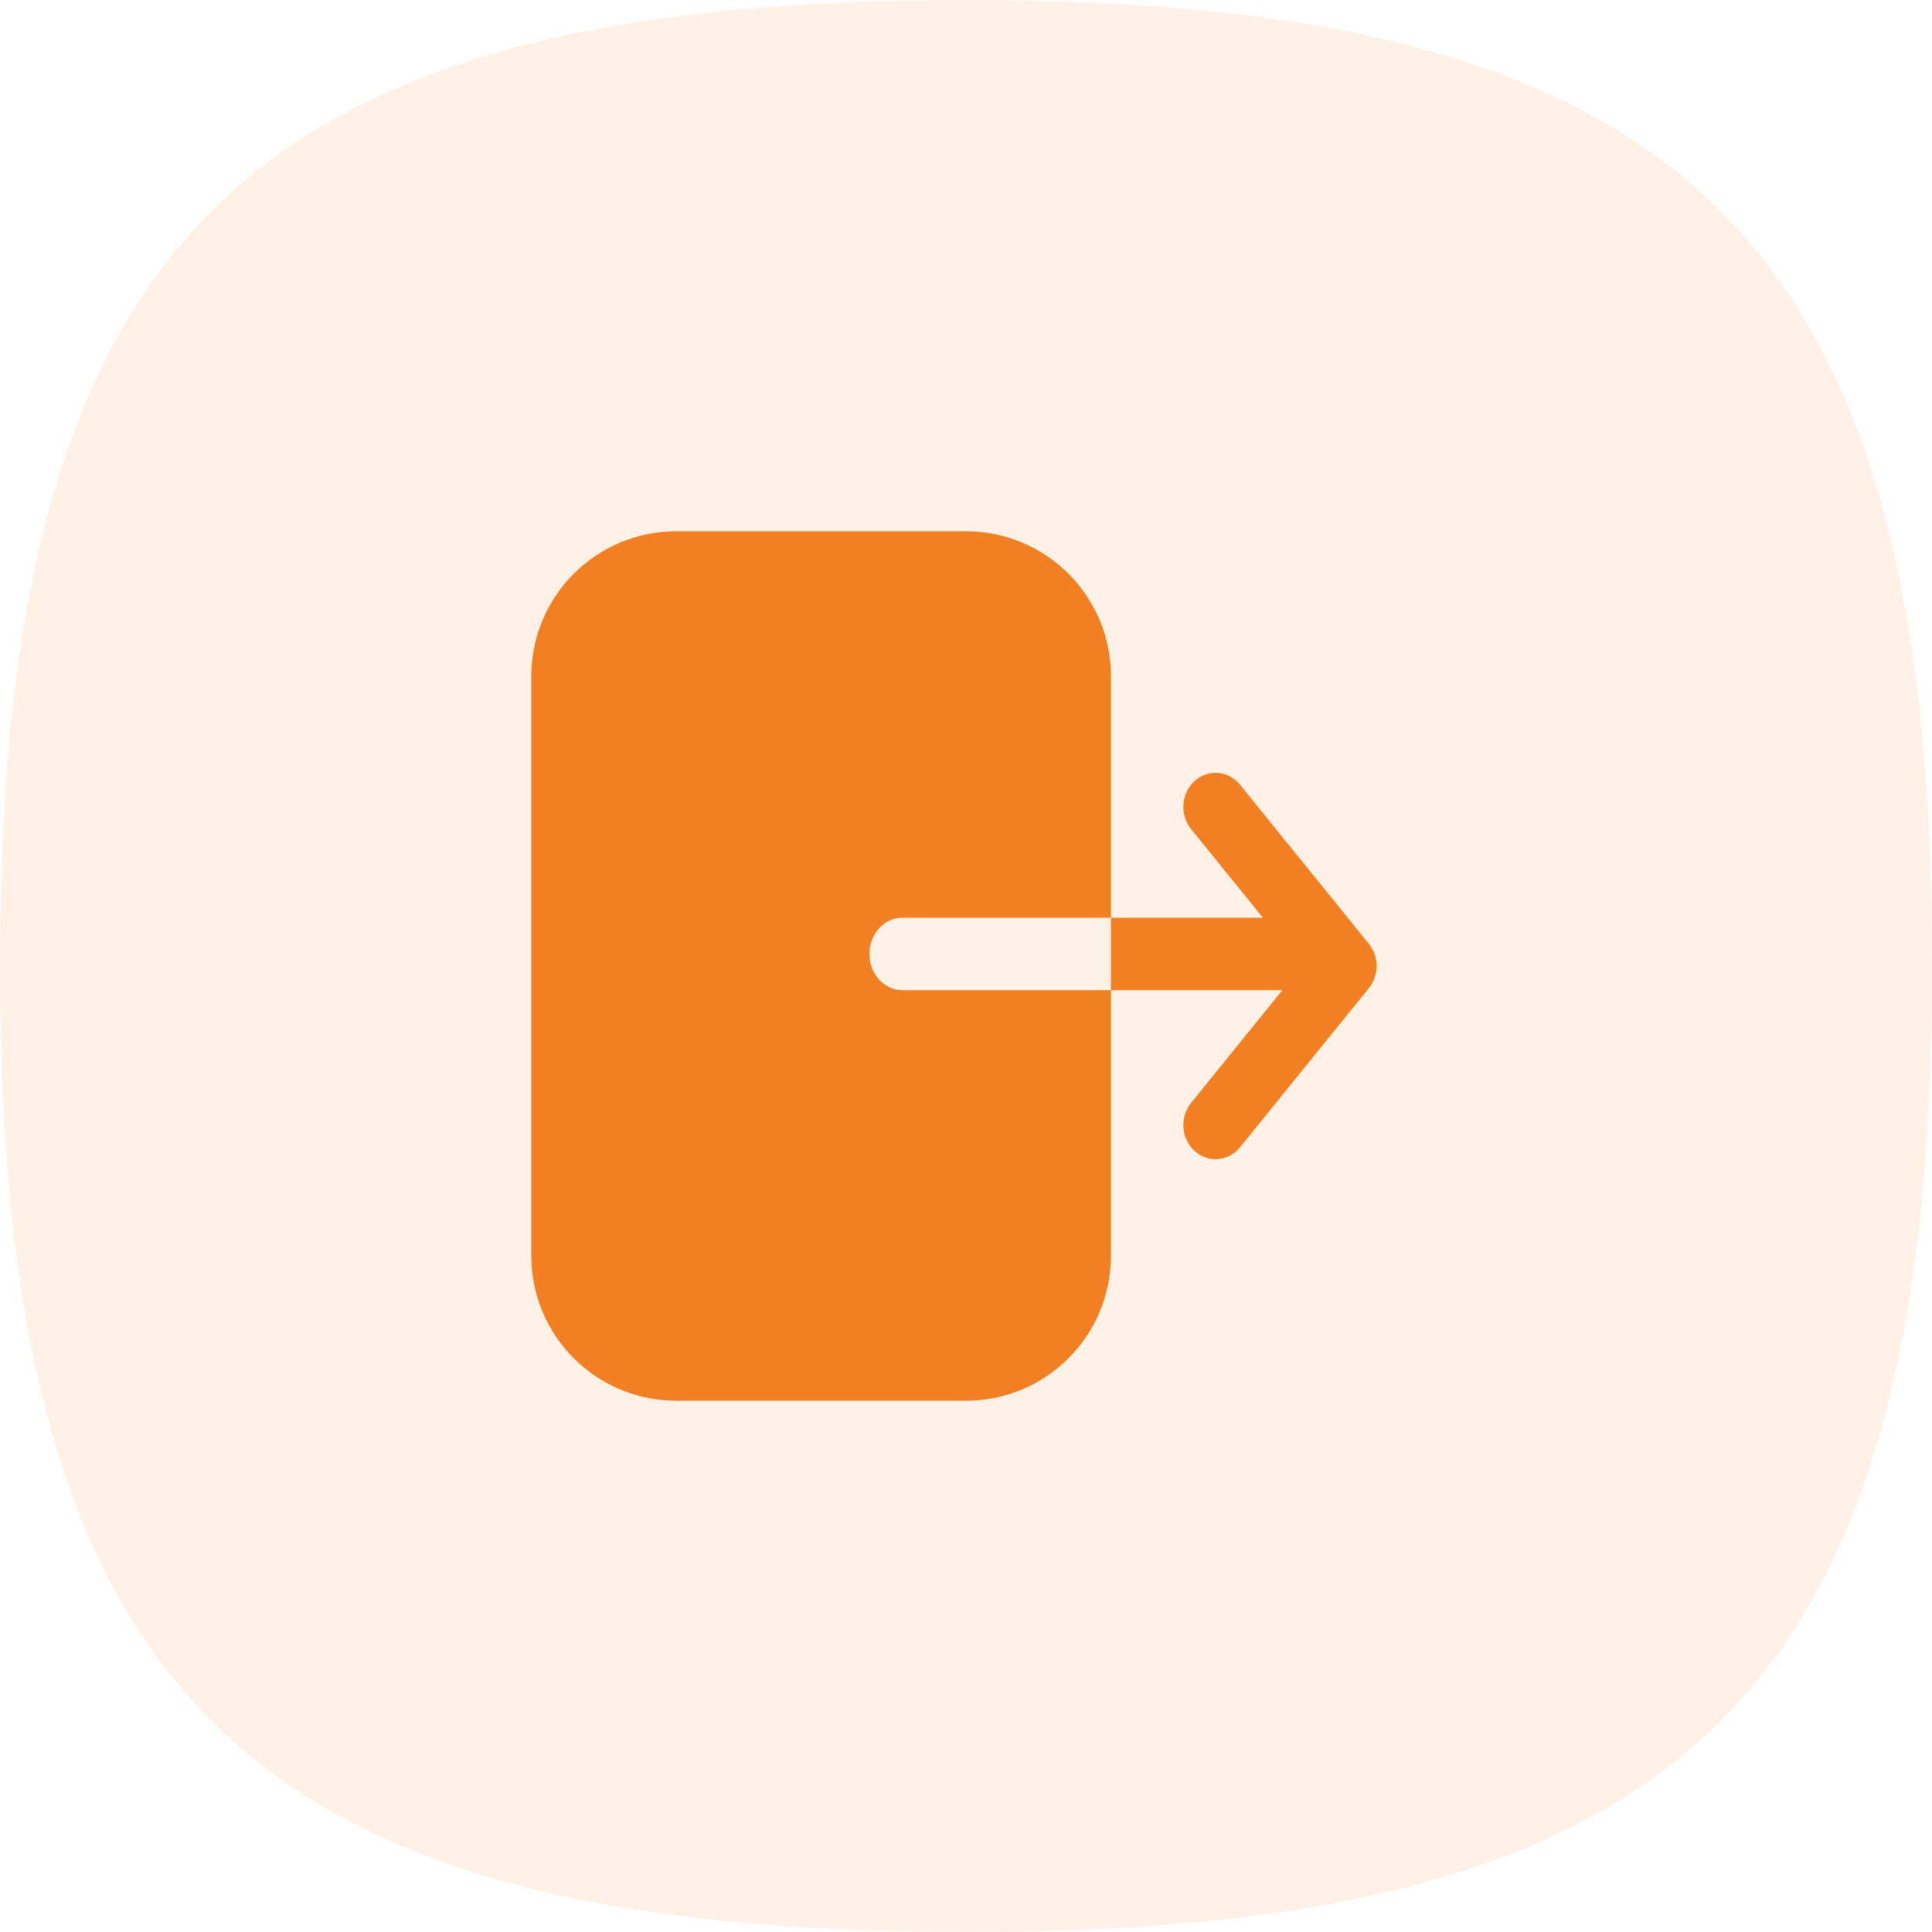
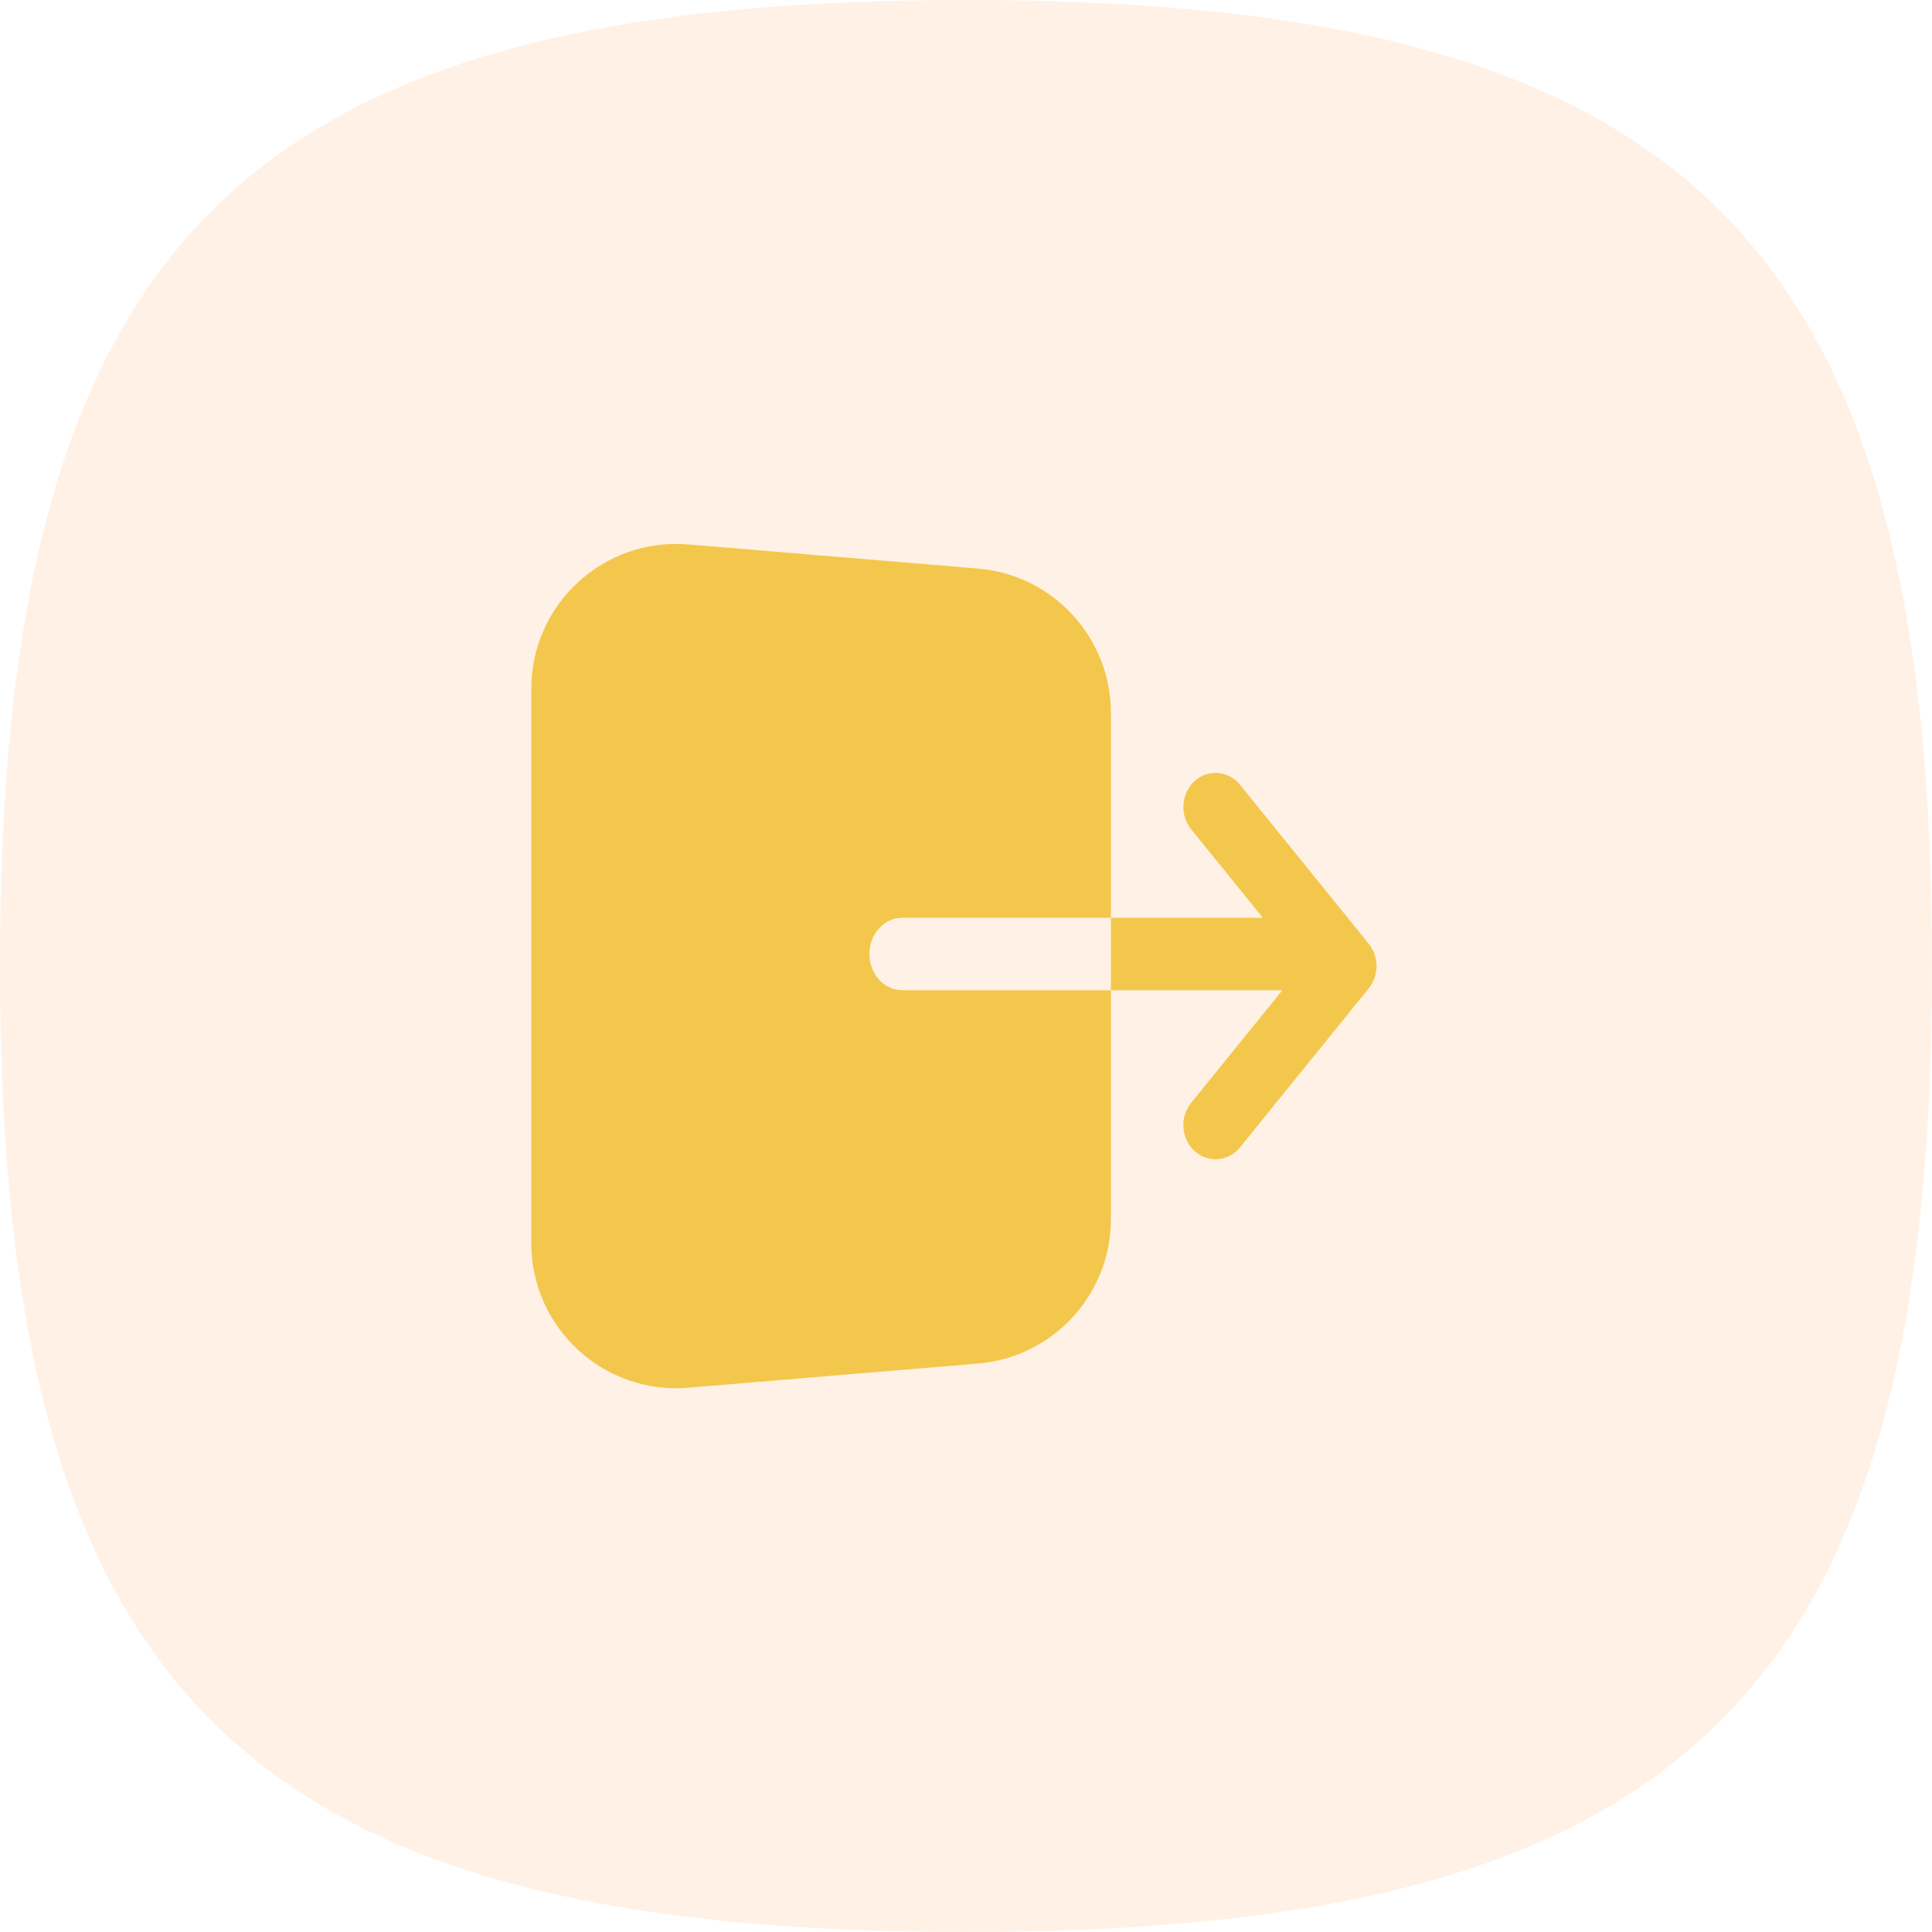
<svg xmlns="http://www.w3.org/2000/svg" width="40" height="40" viewBox="0 0 40 40" fill="none">
  <path fill-rule="evenodd" clip-rule="evenodd" d="M0 20C0 34.999 5.001 40 20 40C34.999 40 40 34.999 40 20C40 5.001 34.999 0 20 0C5.001 0 0 5.001 0 20Z" fill="#FFF1E5" />
-   <path fill-rule="evenodd" clip-rule="evenodd" d="M14 11C12.343 11 11 12.343 11 14V26C11 27.657 12.343 29 14 29H20C21.657 29 23 27.657 23 26V20.5H26.55L24.66 22.835C24.421 23.131 24.453 23.576 24.733 23.83C25.012 24.084 25.433 24.049 25.673 23.753L28.34 20.459C28.553 20.195 28.553 19.805 28.34 19.541L25.673 16.247C25.433 15.95 25.012 15.916 24.733 16.17C24.453 16.424 24.421 16.869 24.66 17.165L26.146 19H23V14C23 12.343 21.657 11 20 11H14ZM23 19V20.5H18.682C18.305 20.5 18 20.164 18 19.75C18 19.336 18.305 19 18.682 19H23Z" fill="#F28022" />
+   <path fill-rule="evenodd" clip-rule="evenodd" d="M14.249 11.272C12.5 11.127 11 12.507 11 14.262V25.741C11 27.496 12.5 28.877 14.249 28.731L20.249 28.231C21.804 28.101 23 26.801 23 25.241V20.502H26.55L24.66 22.836C24.421 23.132 24.453 23.578 24.733 23.832C25.012 24.085 25.433 24.051 25.673 23.755L28.34 20.461C28.553 20.197 28.553 19.806 28.34 19.542L25.673 16.248C25.433 15.952 25.012 15.918 24.733 16.172C24.453 16.425 24.421 16.871 24.66 17.167L26.146 19.002H23V14.762C23 13.202 21.804 11.902 20.249 11.772L14.249 11.272ZM23 19.002V20.502L18.682 20.502C18.305 20.502 18 20.166 18 19.752C18 19.337 18.305 19.002 18.682 19.002H23Z" fill="#F3C74C" />
</svg>
